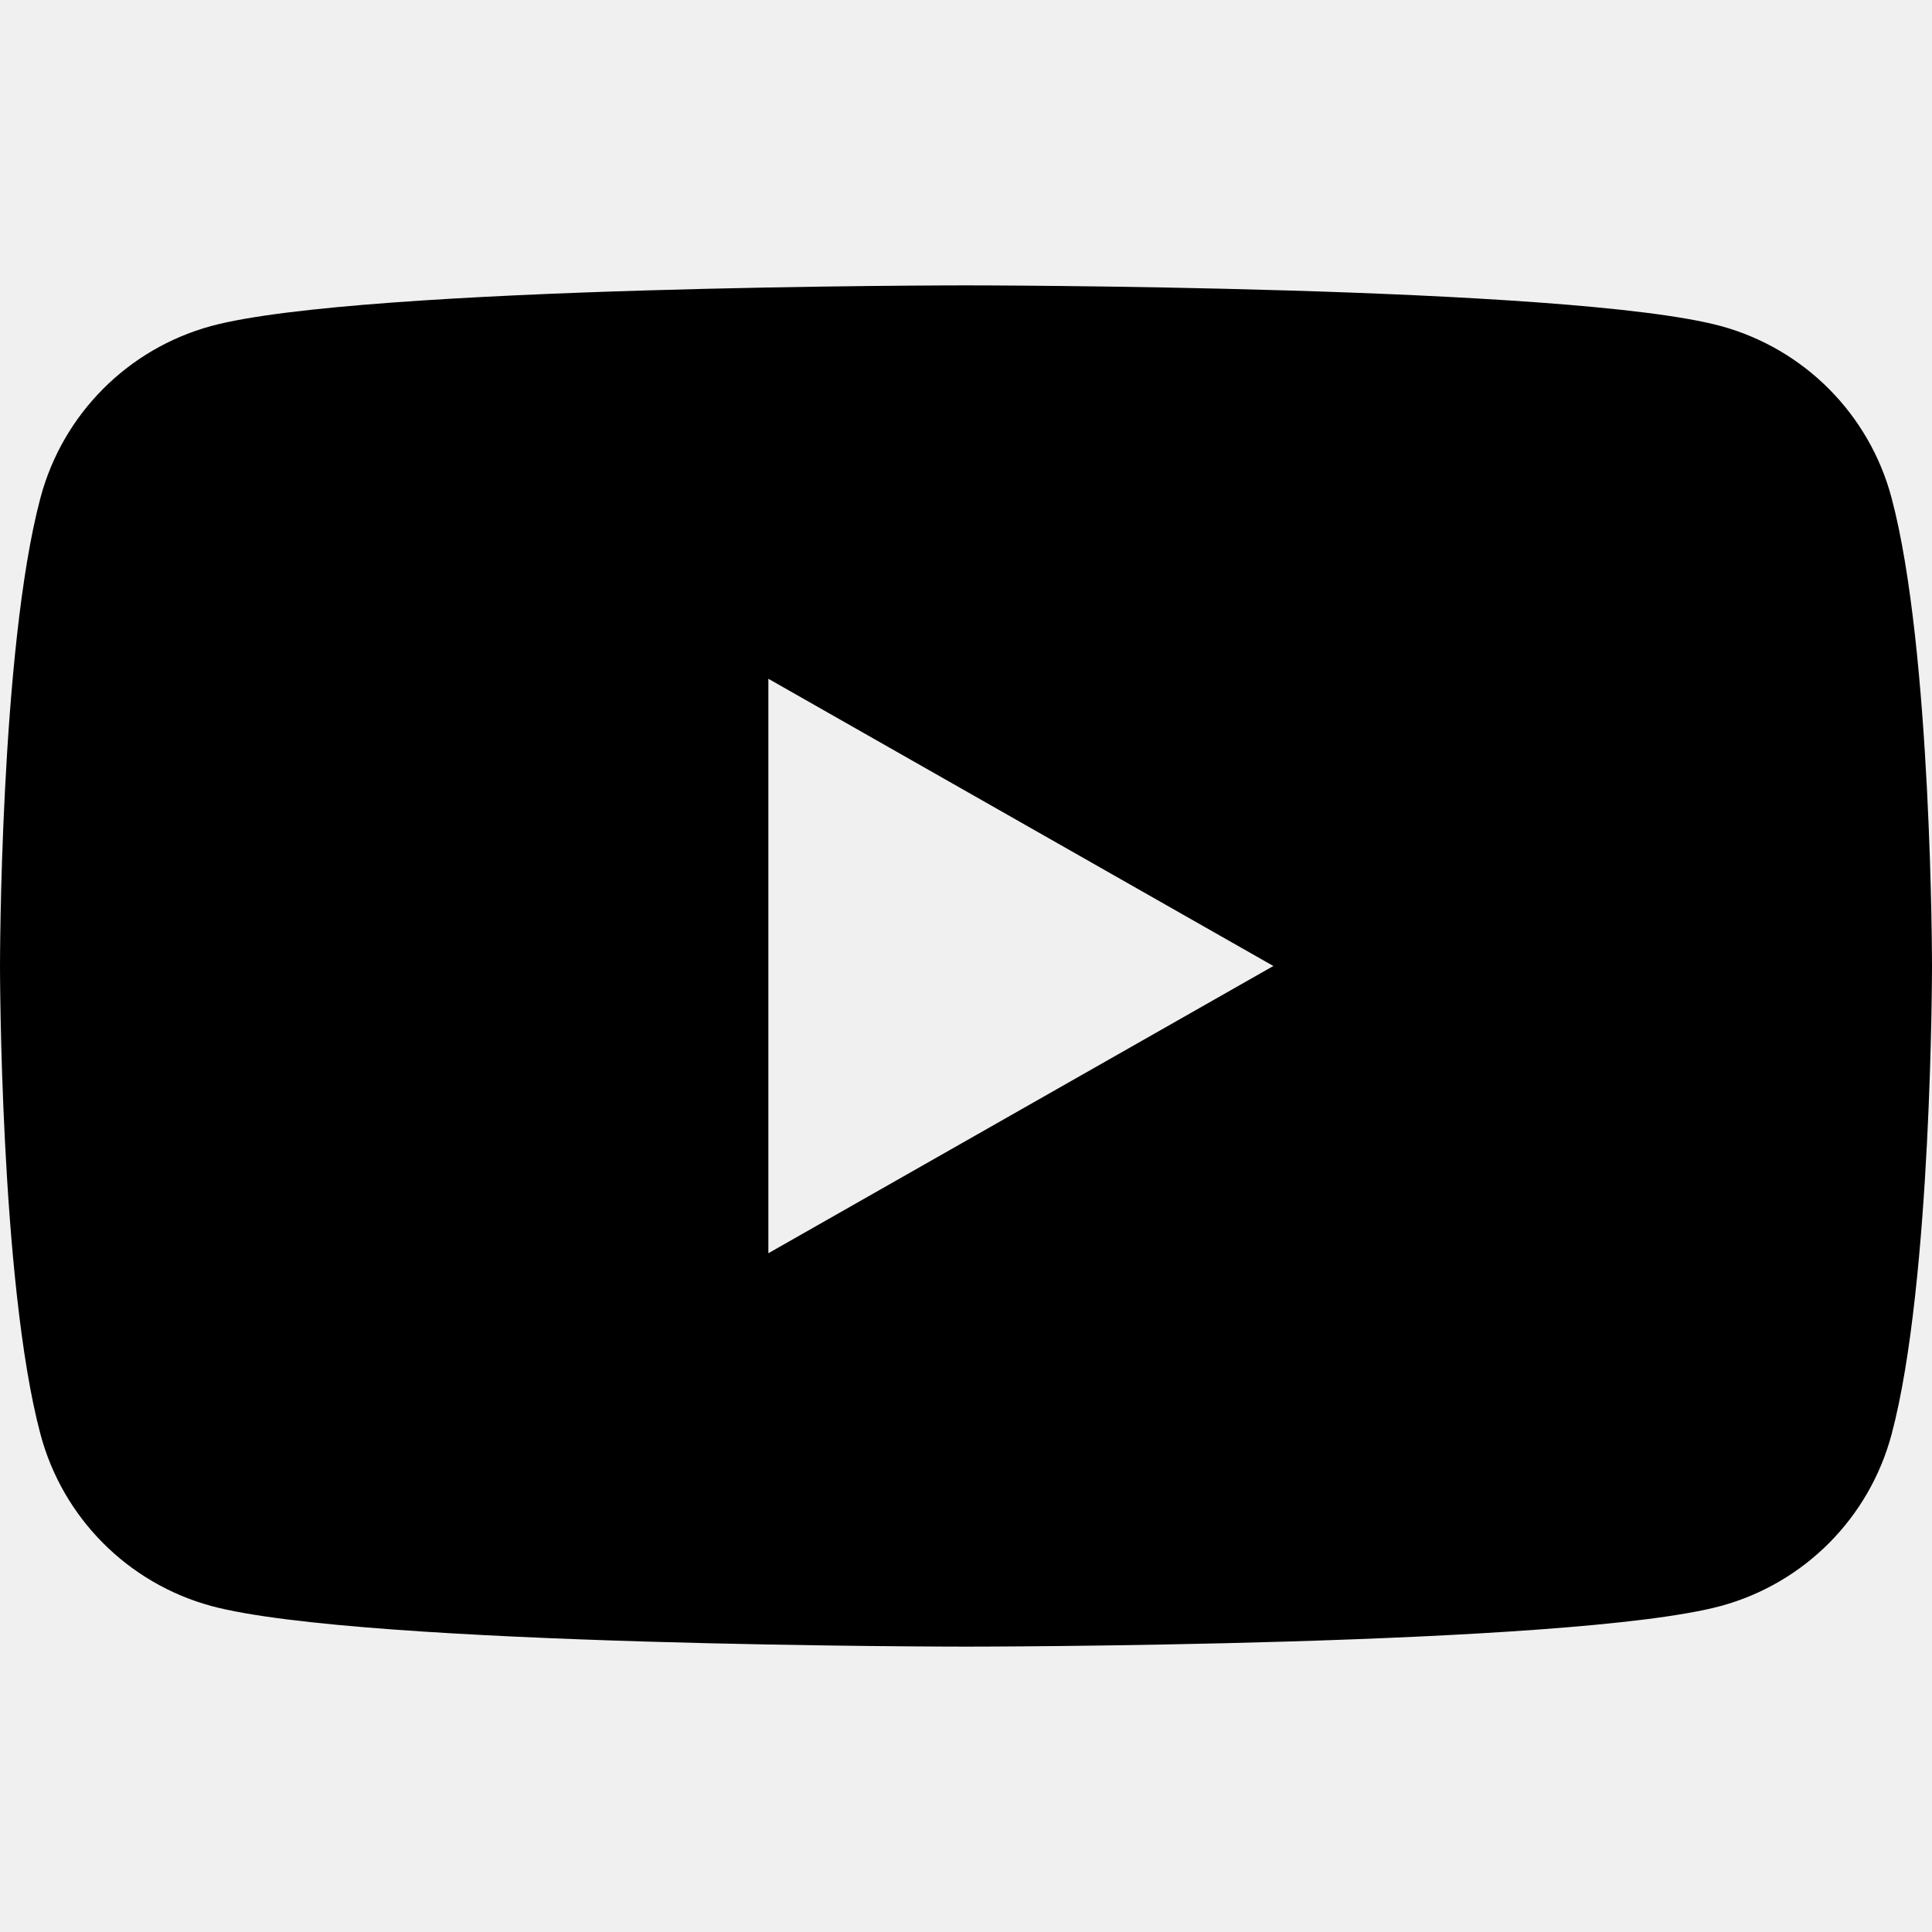
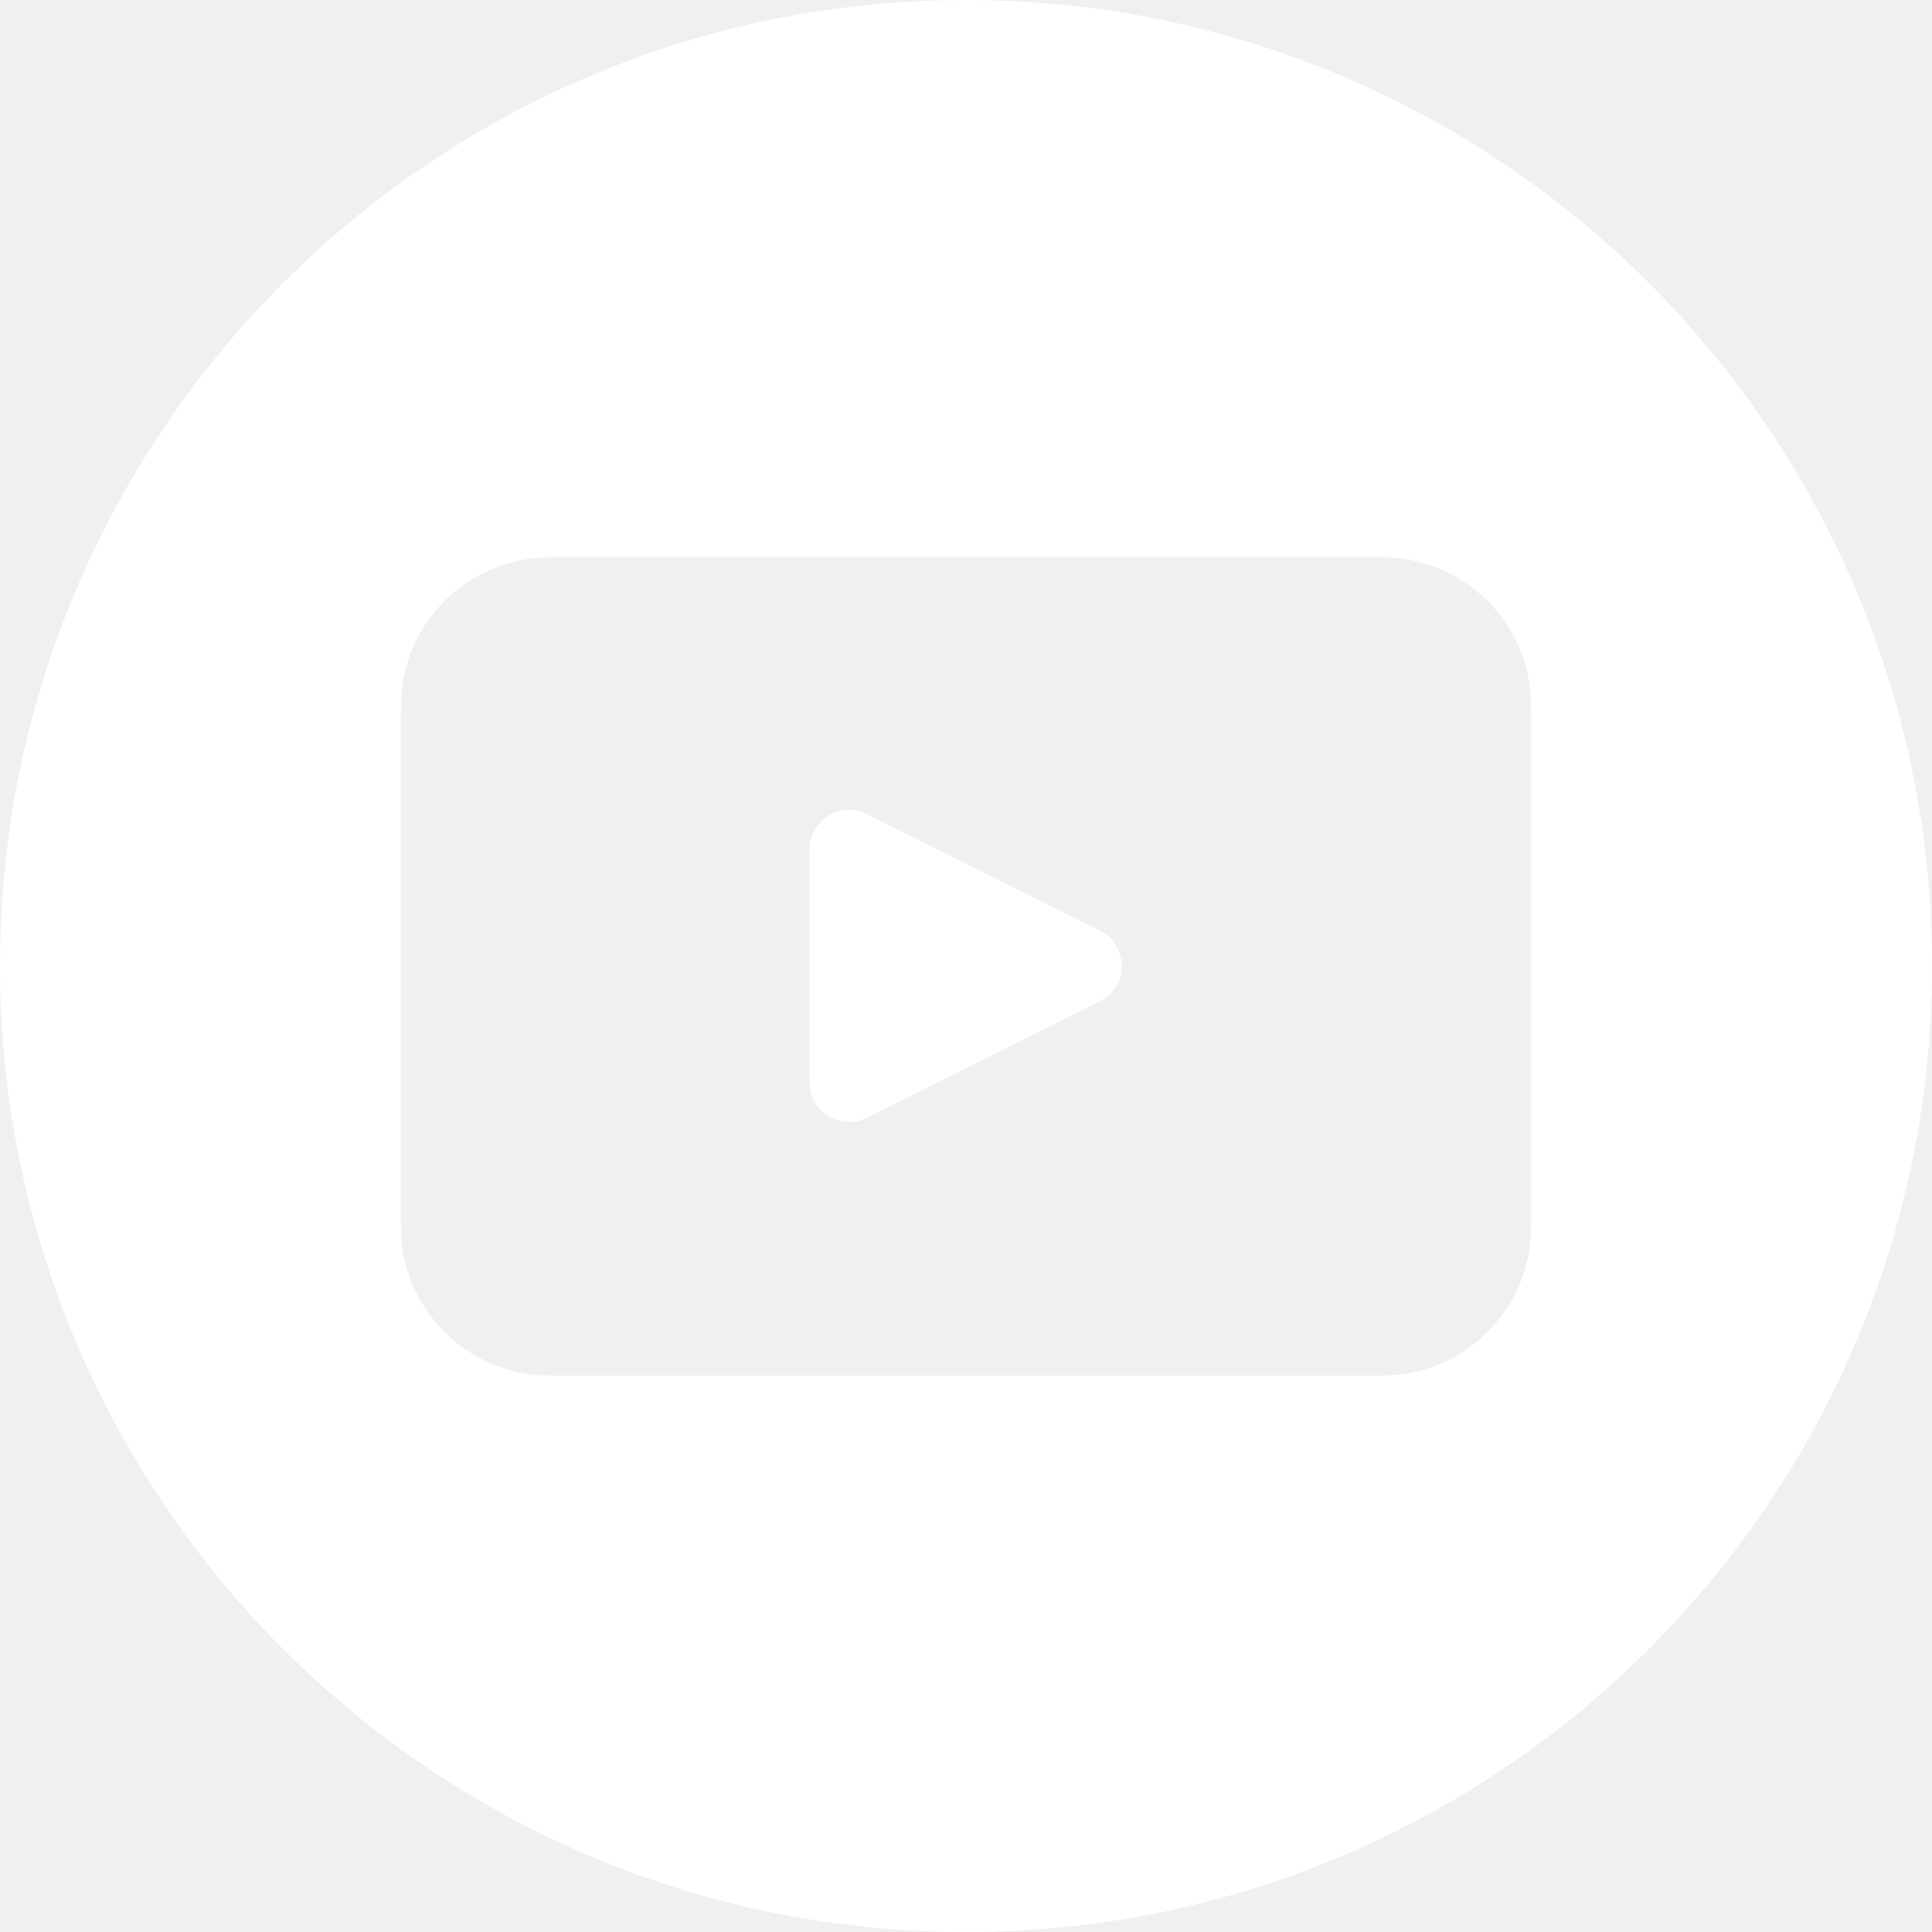
- <svg xmlns="http://www.w3.org/2000/svg" role="img" viewBox="0 0 24 24">
-   <path d="M23.498 6.186a3.016 3.016 0 0 0-2.122-2.136C19.505 3.545 12 3.545 12 3.545s-7.505 0-9.377.505A3.017 3.017 0 0 0 .502 6.186C0 8.07 0 12 0 12s0 3.93.502 5.814a3.016 3.016 0 0 0 2.122 2.136c1.871.505 9.376.505 9.376.505s7.505 0 9.377-.505a3.015 3.015 0 0 0 2.122-2.136C24 15.93 24 12 24 12s0-3.93-.502-5.814zM9.545 15.568V8.432L15.818 12l-6.273 3.568z" />
+ <svg xmlns="http://www.w3.org/2000/svg" id="Camada_1" version="1.1" viewBox="0 0 200 200">
+   <defs>
+     <style>
+       .st0 {
+         fill: #fff;
+       }
+     </style>
+   </defs>
+   <path class="st0" d="M100,0C44.8,0,0,44.8,0,100s44.8,100,100,100,100-44.8,100-100S155.2,0,100,0ZM158.5,127c0,8.5-6.9,15.4-15.4,15.4H56.9c-8.5,0-15.4-6.9-15.4-15.4v-53.9c0-8.5,6.9-15.4,15.4-15.4h86.2c8.5,0,15.4,6.9,15.4,15.4v53.9Z" />
+   <path class="st0" d="M113.8,103.7l-24,12c-2.8,1.4-6-.6-6-3.7v-24c0-3.1,3.2-5.1,6-3.7l24,12c3.1,1.5,3.1,5.9,0,7.4Z" />
</svg>
